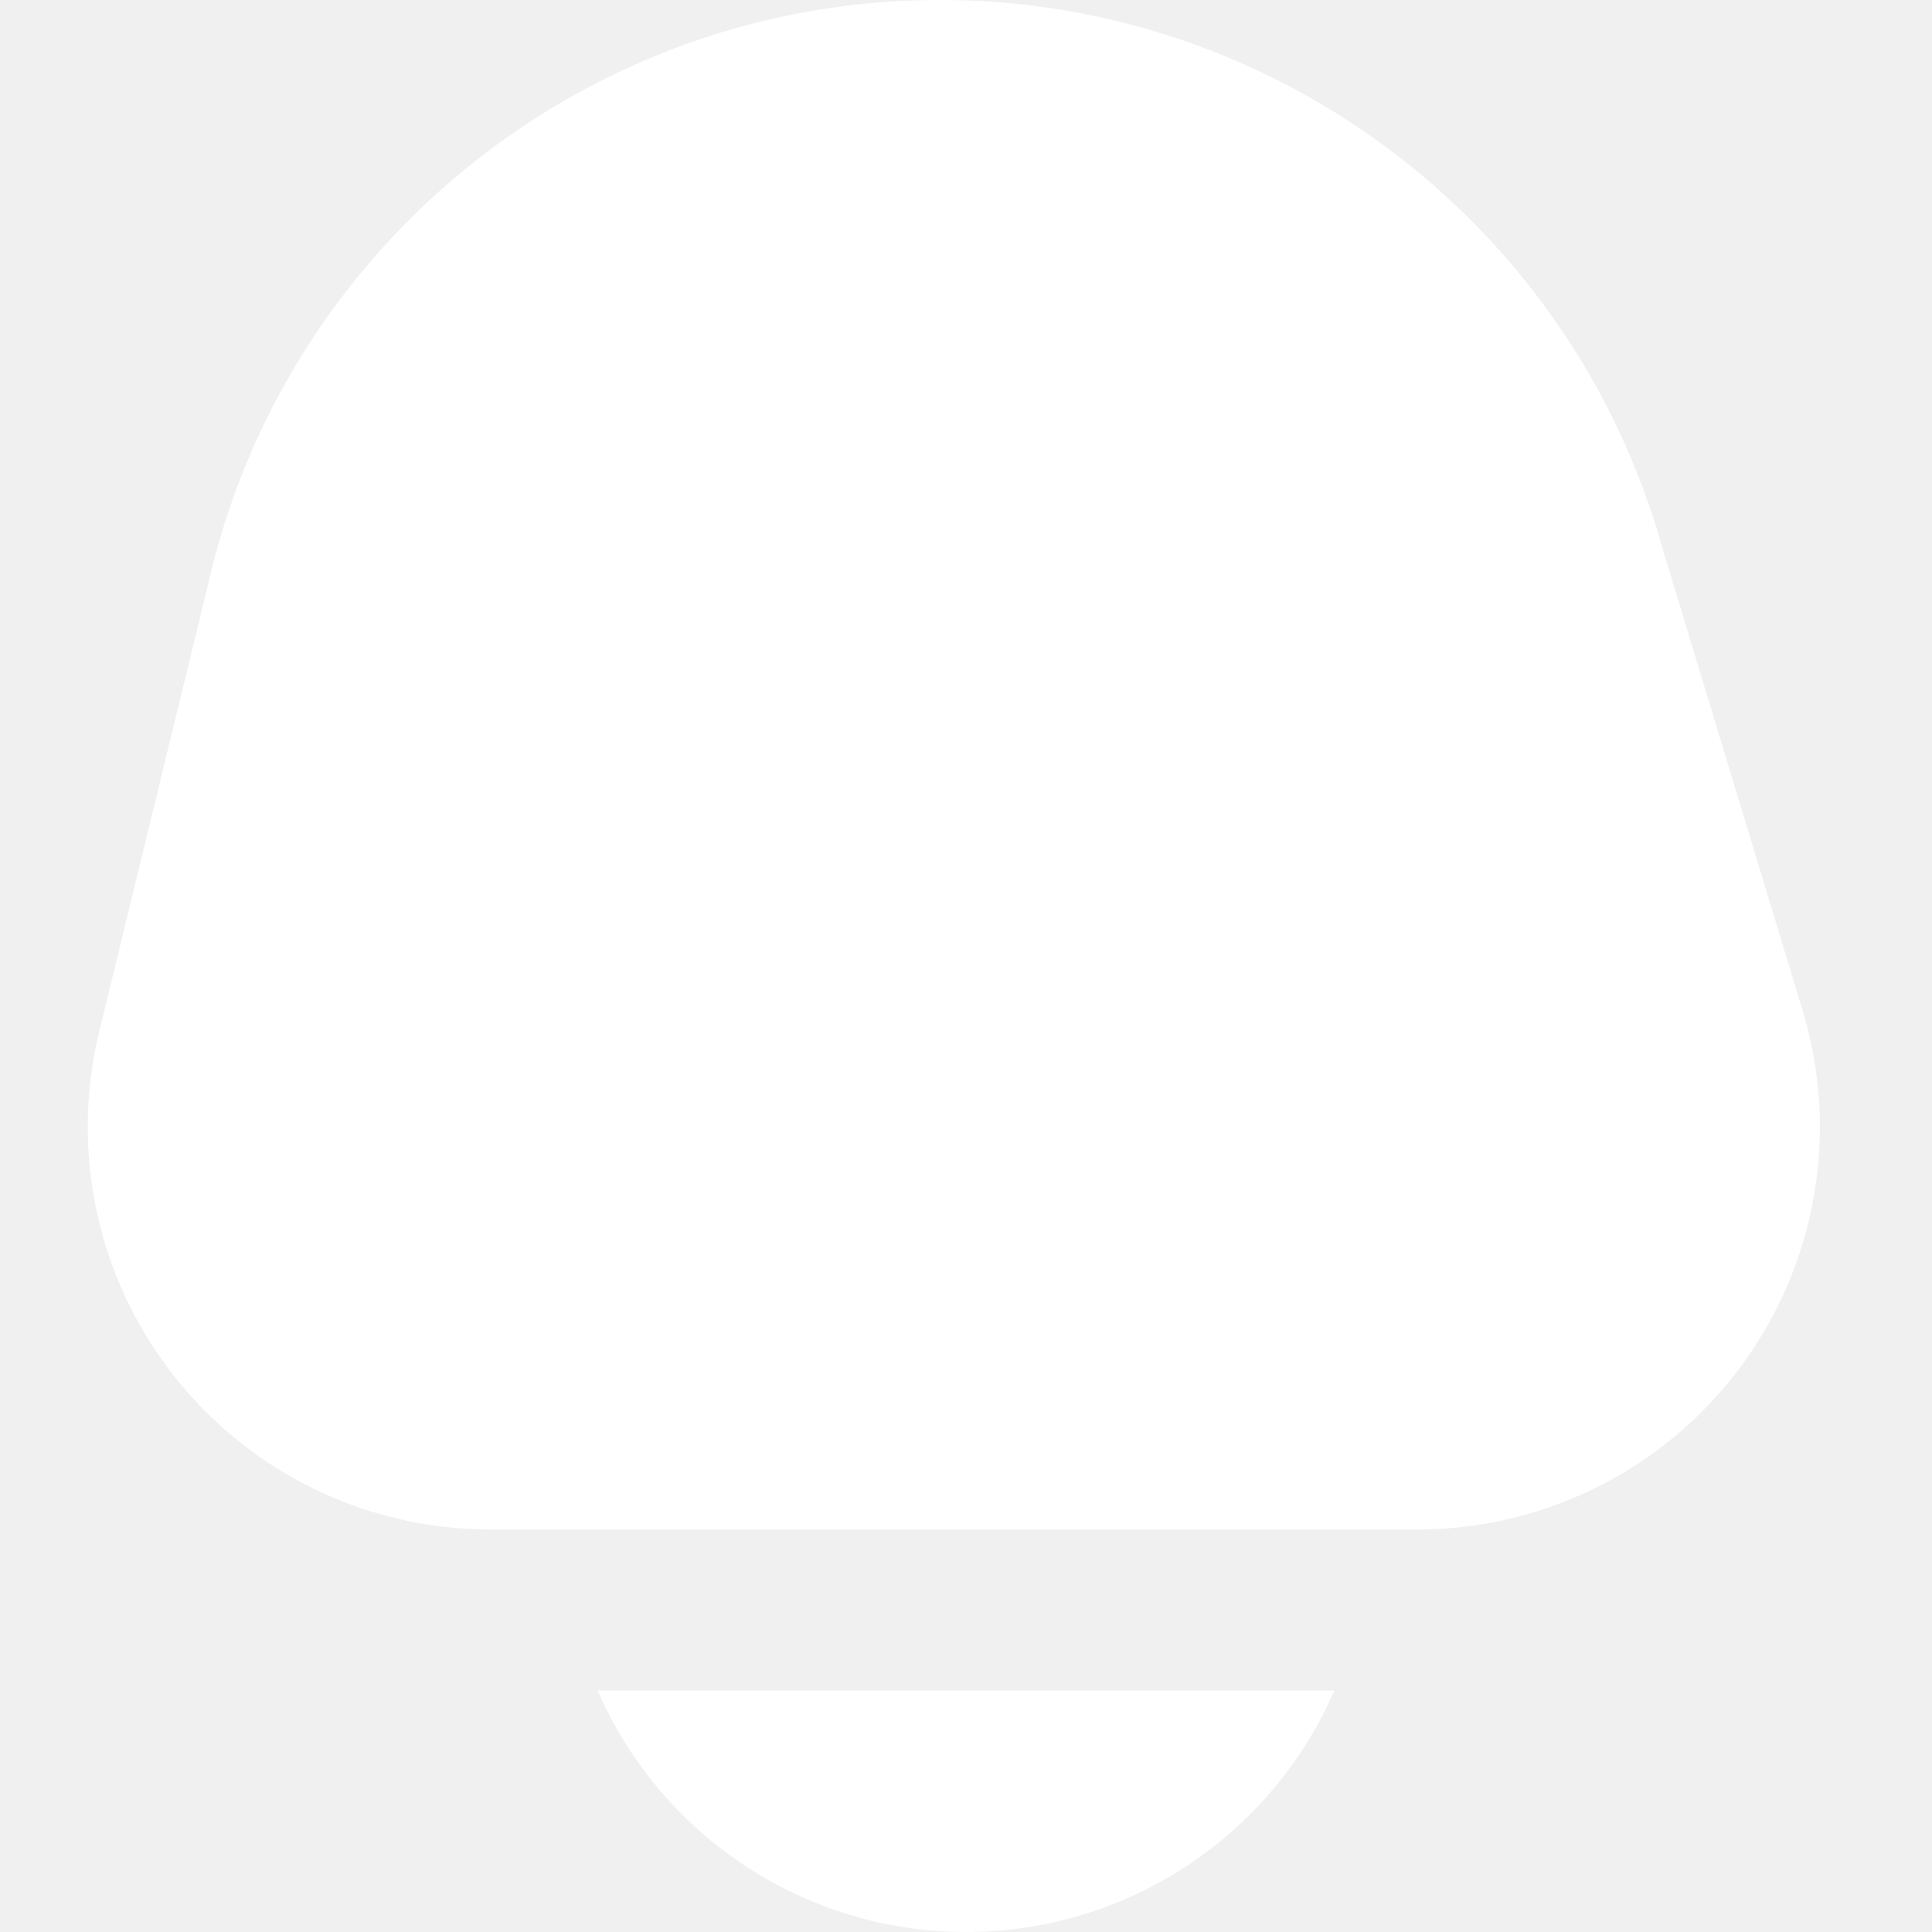
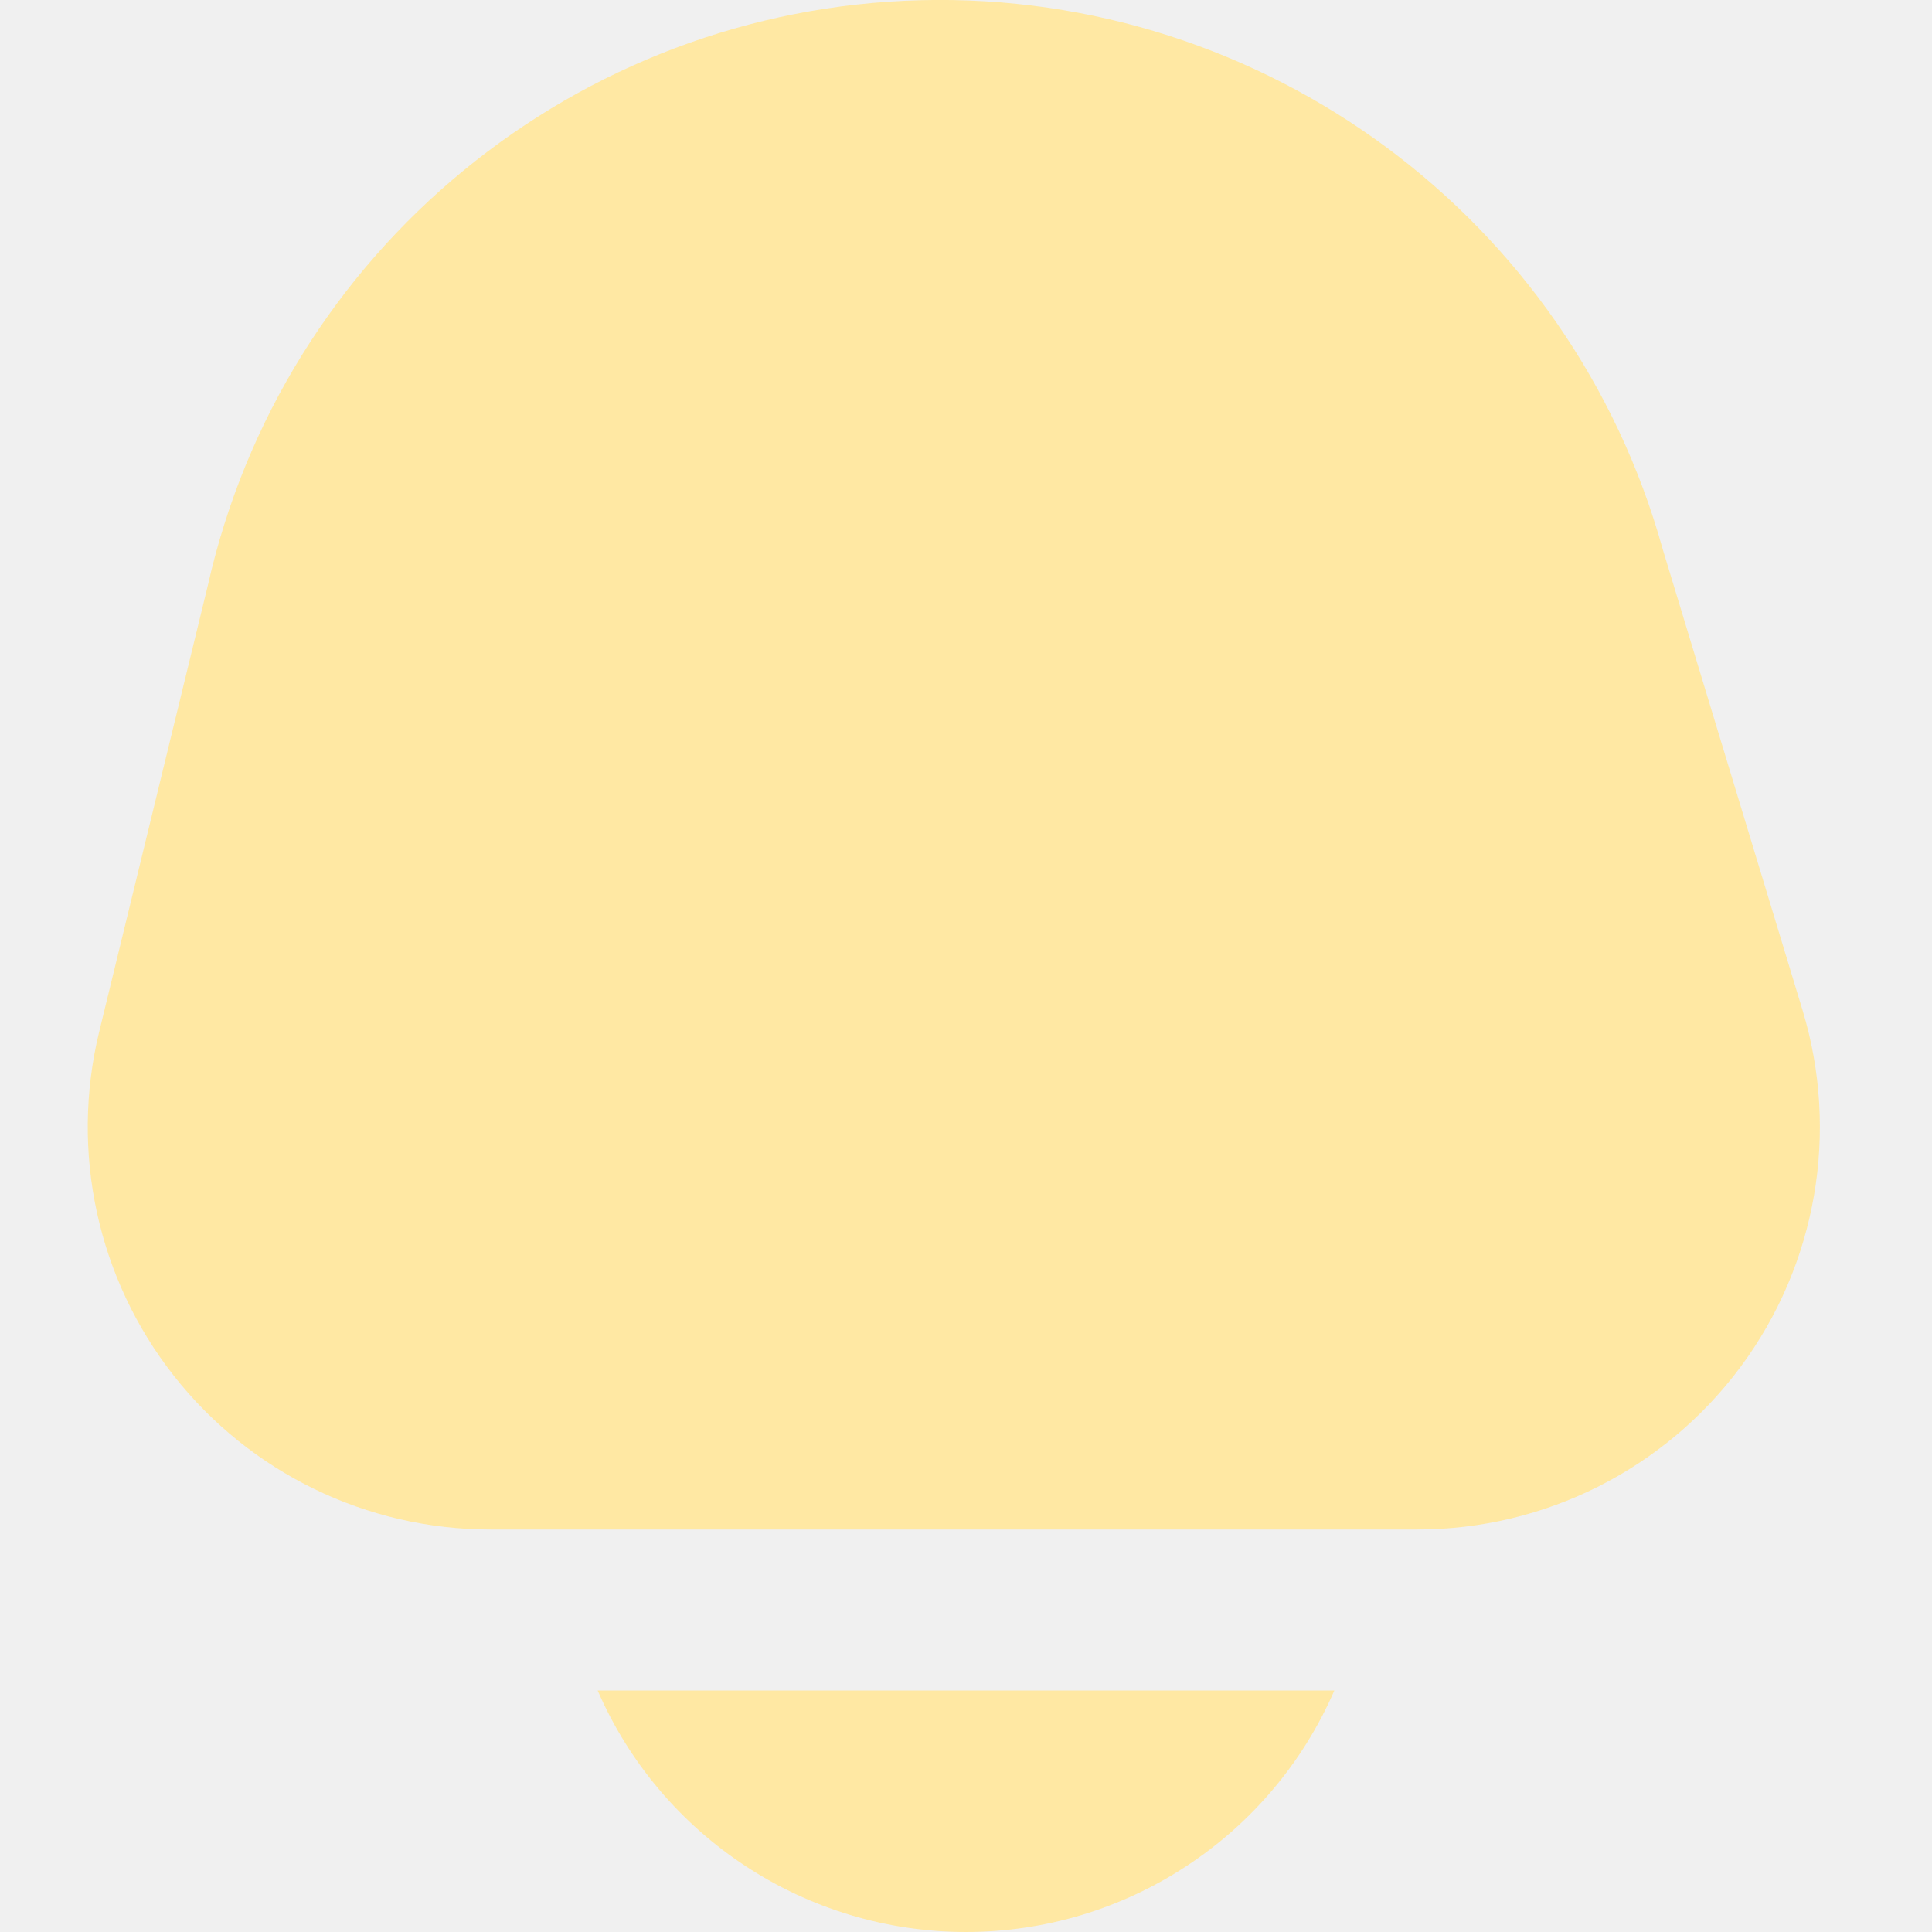
- <svg xmlns="http://www.w3.org/2000/svg" id="Filled" viewBox="0 0 24 24" width="512" height="512" fill="white">
+ <svg xmlns="http://www.w3.org/2000/svg" id="Filled" viewBox="0 0 24 24" width="512" height="512" fill="rgba(255, 232, 163, 1)">
  <path d="M7.424,21a4.99,4.99,0,0,0,9.152,0Z" />
  <path d="M22.392,12.549,20.656,6.826A9.321,9.321,0,0,0,2.58,7.28L1.232,12.817A5,5,0,0,0,6.09,19H17.607a5,5,0,0,0,4.785-6.451Z" />
</svg>
